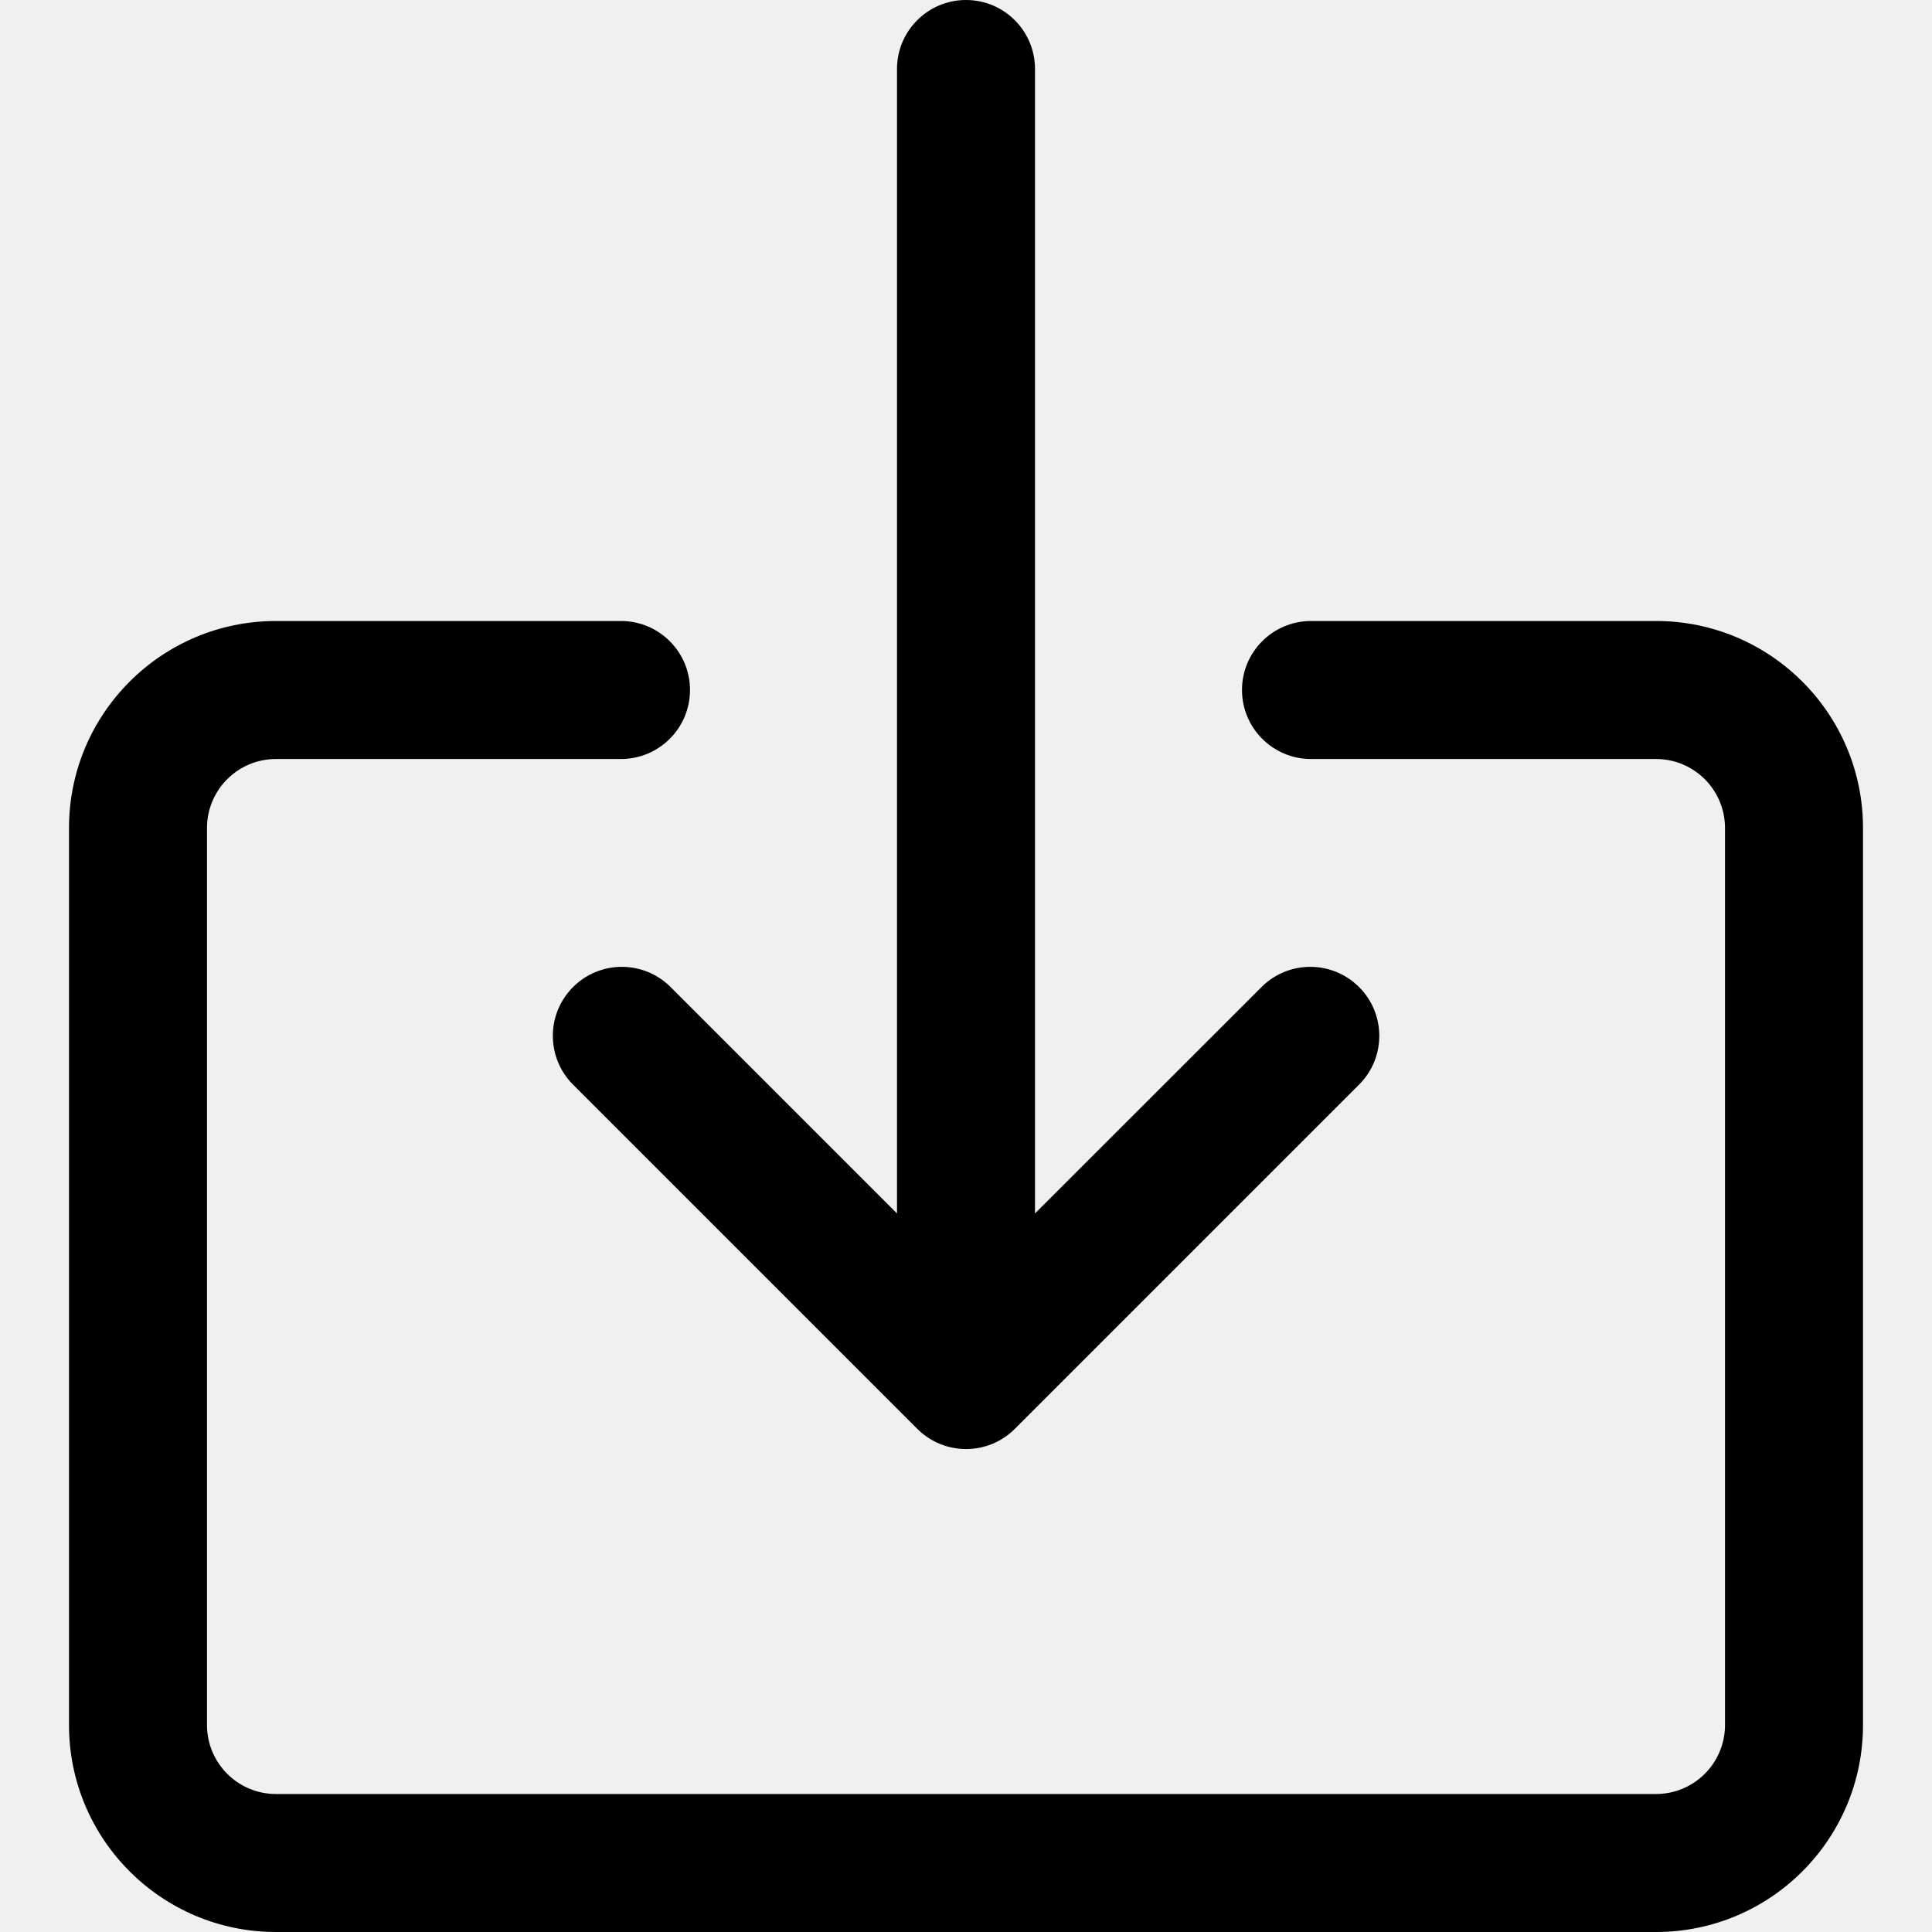
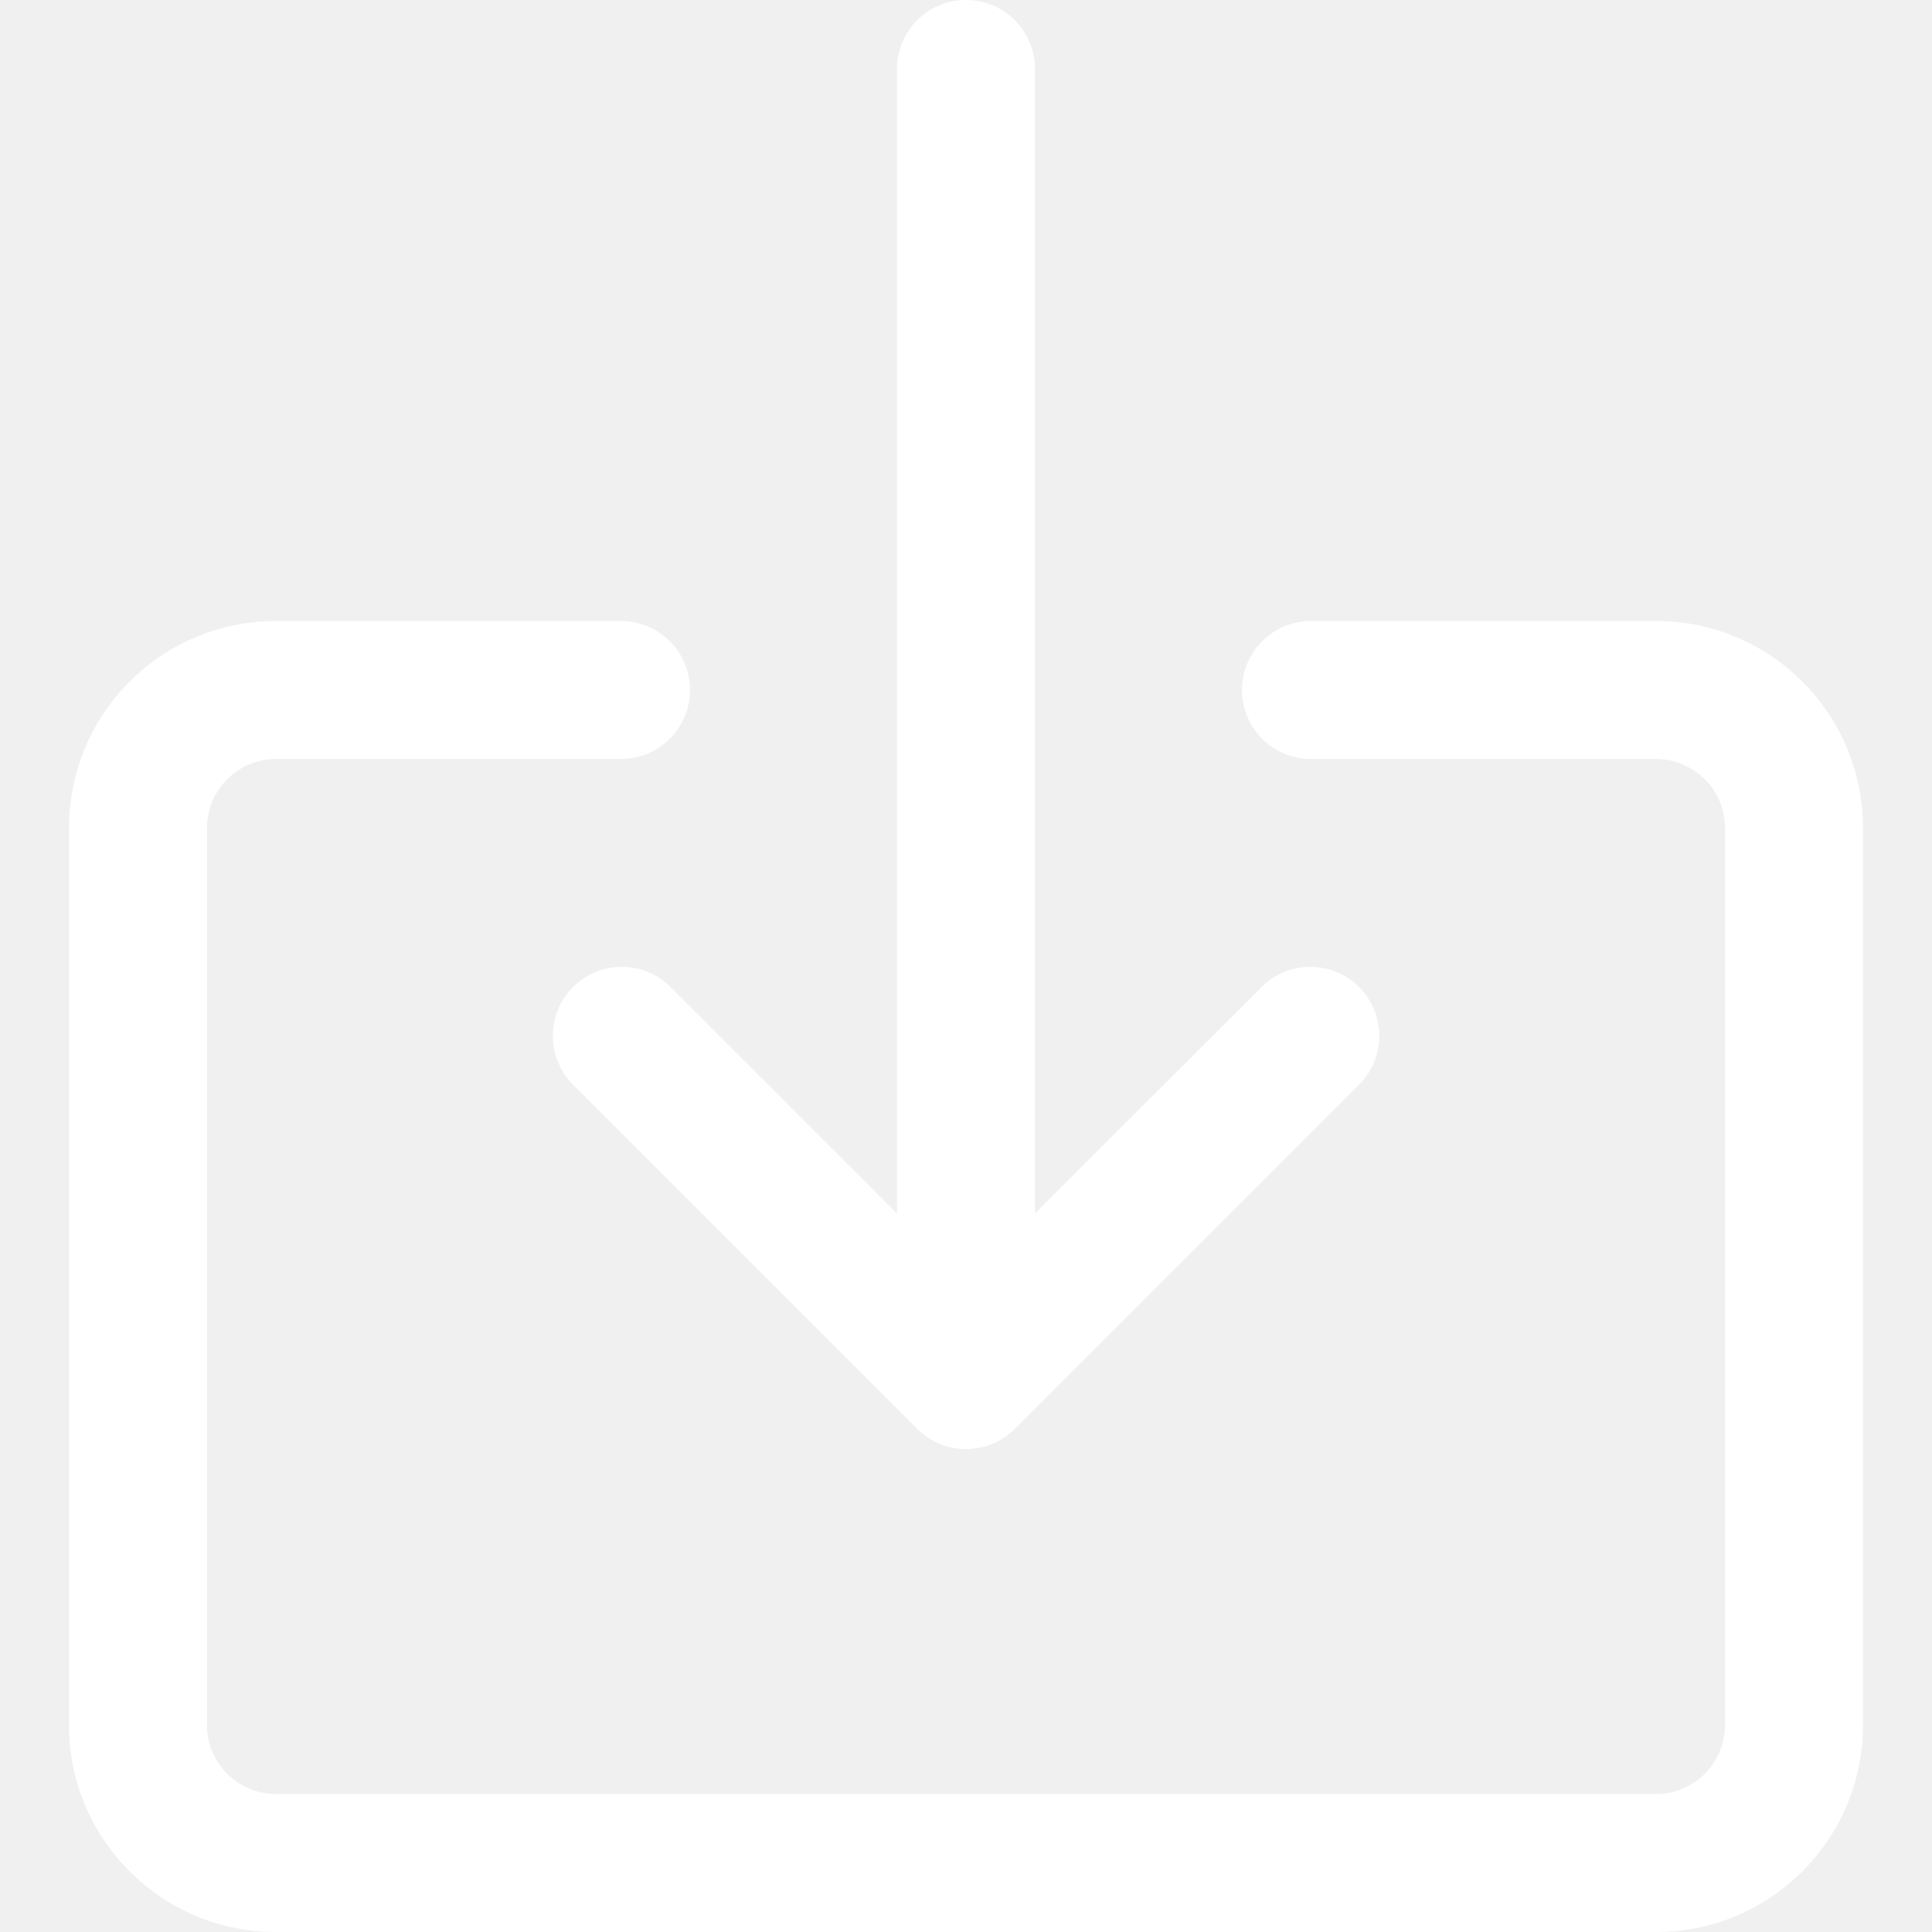
- <svg xmlns="http://www.w3.org/2000/svg" version="1.1" id="Capa_1" x="0px" y="0px" viewBox="0 0 477.867 477.867" style="enable-background:new 0 0 477.867 477.867;" xml:space="preserve">
+ <svg xmlns="http://www.w3.org/2000/svg" version="1.1" id="Capa_1" x="0px" y="0px" viewBox="0 0 477.867 477.867" style="enable-background:new 0 0 477.867 477.867;fill:#ffffff;" xml:space="preserve">
  <g>
    <g>
      <path d="M409.6,153.6h-85.333c-9.426,0-17.067,7.641-17.067,17.067s7.641,17.067,17.067,17.067H409.6    c9.426,0,17.067,7.641,17.067,17.067v221.867c0,9.426-7.641,17.067-17.067,17.067H68.267c-9.426,0-17.067-7.641-17.067-17.067    V204.8c0-9.426,7.641-17.067,17.067-17.067H153.6c9.426,0,17.067-7.641,17.067-17.067S163.026,153.6,153.6,153.6H68.267    c-28.277,0-51.2,22.923-51.2,51.2v221.867c0,28.277,22.923,51.2,51.2,51.2H409.6c28.277,0,51.2-22.923,51.2-51.2V204.8    C460.8,176.523,437.877,153.6,409.6,153.6z" />
    </g>
  </g>
  <g>
    <g>
      <path d="M335.947,243.934c-6.614-6.387-17.099-6.387-23.712,0L256,300.134V17.067C256,7.641,248.359,0,238.933,0    s-17.067,7.641-17.067,17.067v283.068l-56.201-56.201c-6.78-6.548-17.584-6.361-24.132,0.419c-6.388,6.614-6.388,17.1,0,23.713    l85.333,85.333c6.657,6.673,17.463,6.687,24.136,0.03c0.01-0.01,0.02-0.02,0.031-0.03l85.333-85.333    C342.915,261.286,342.727,250.482,335.947,243.934z" />
    </g>
  </g>
  <g>
</g>
  <g>
</g>
  <g>
</g>
  <g>
</g>
  <g>
</g>
  <g>
</g>
  <g>
</g>
  <g>
</g>
  <g>
</g>
  <g>
</g>
  <g>
</g>
  <g>
</g>
  <g>
</g>
  <g>
</g>
  <g>
</g>
</svg>
